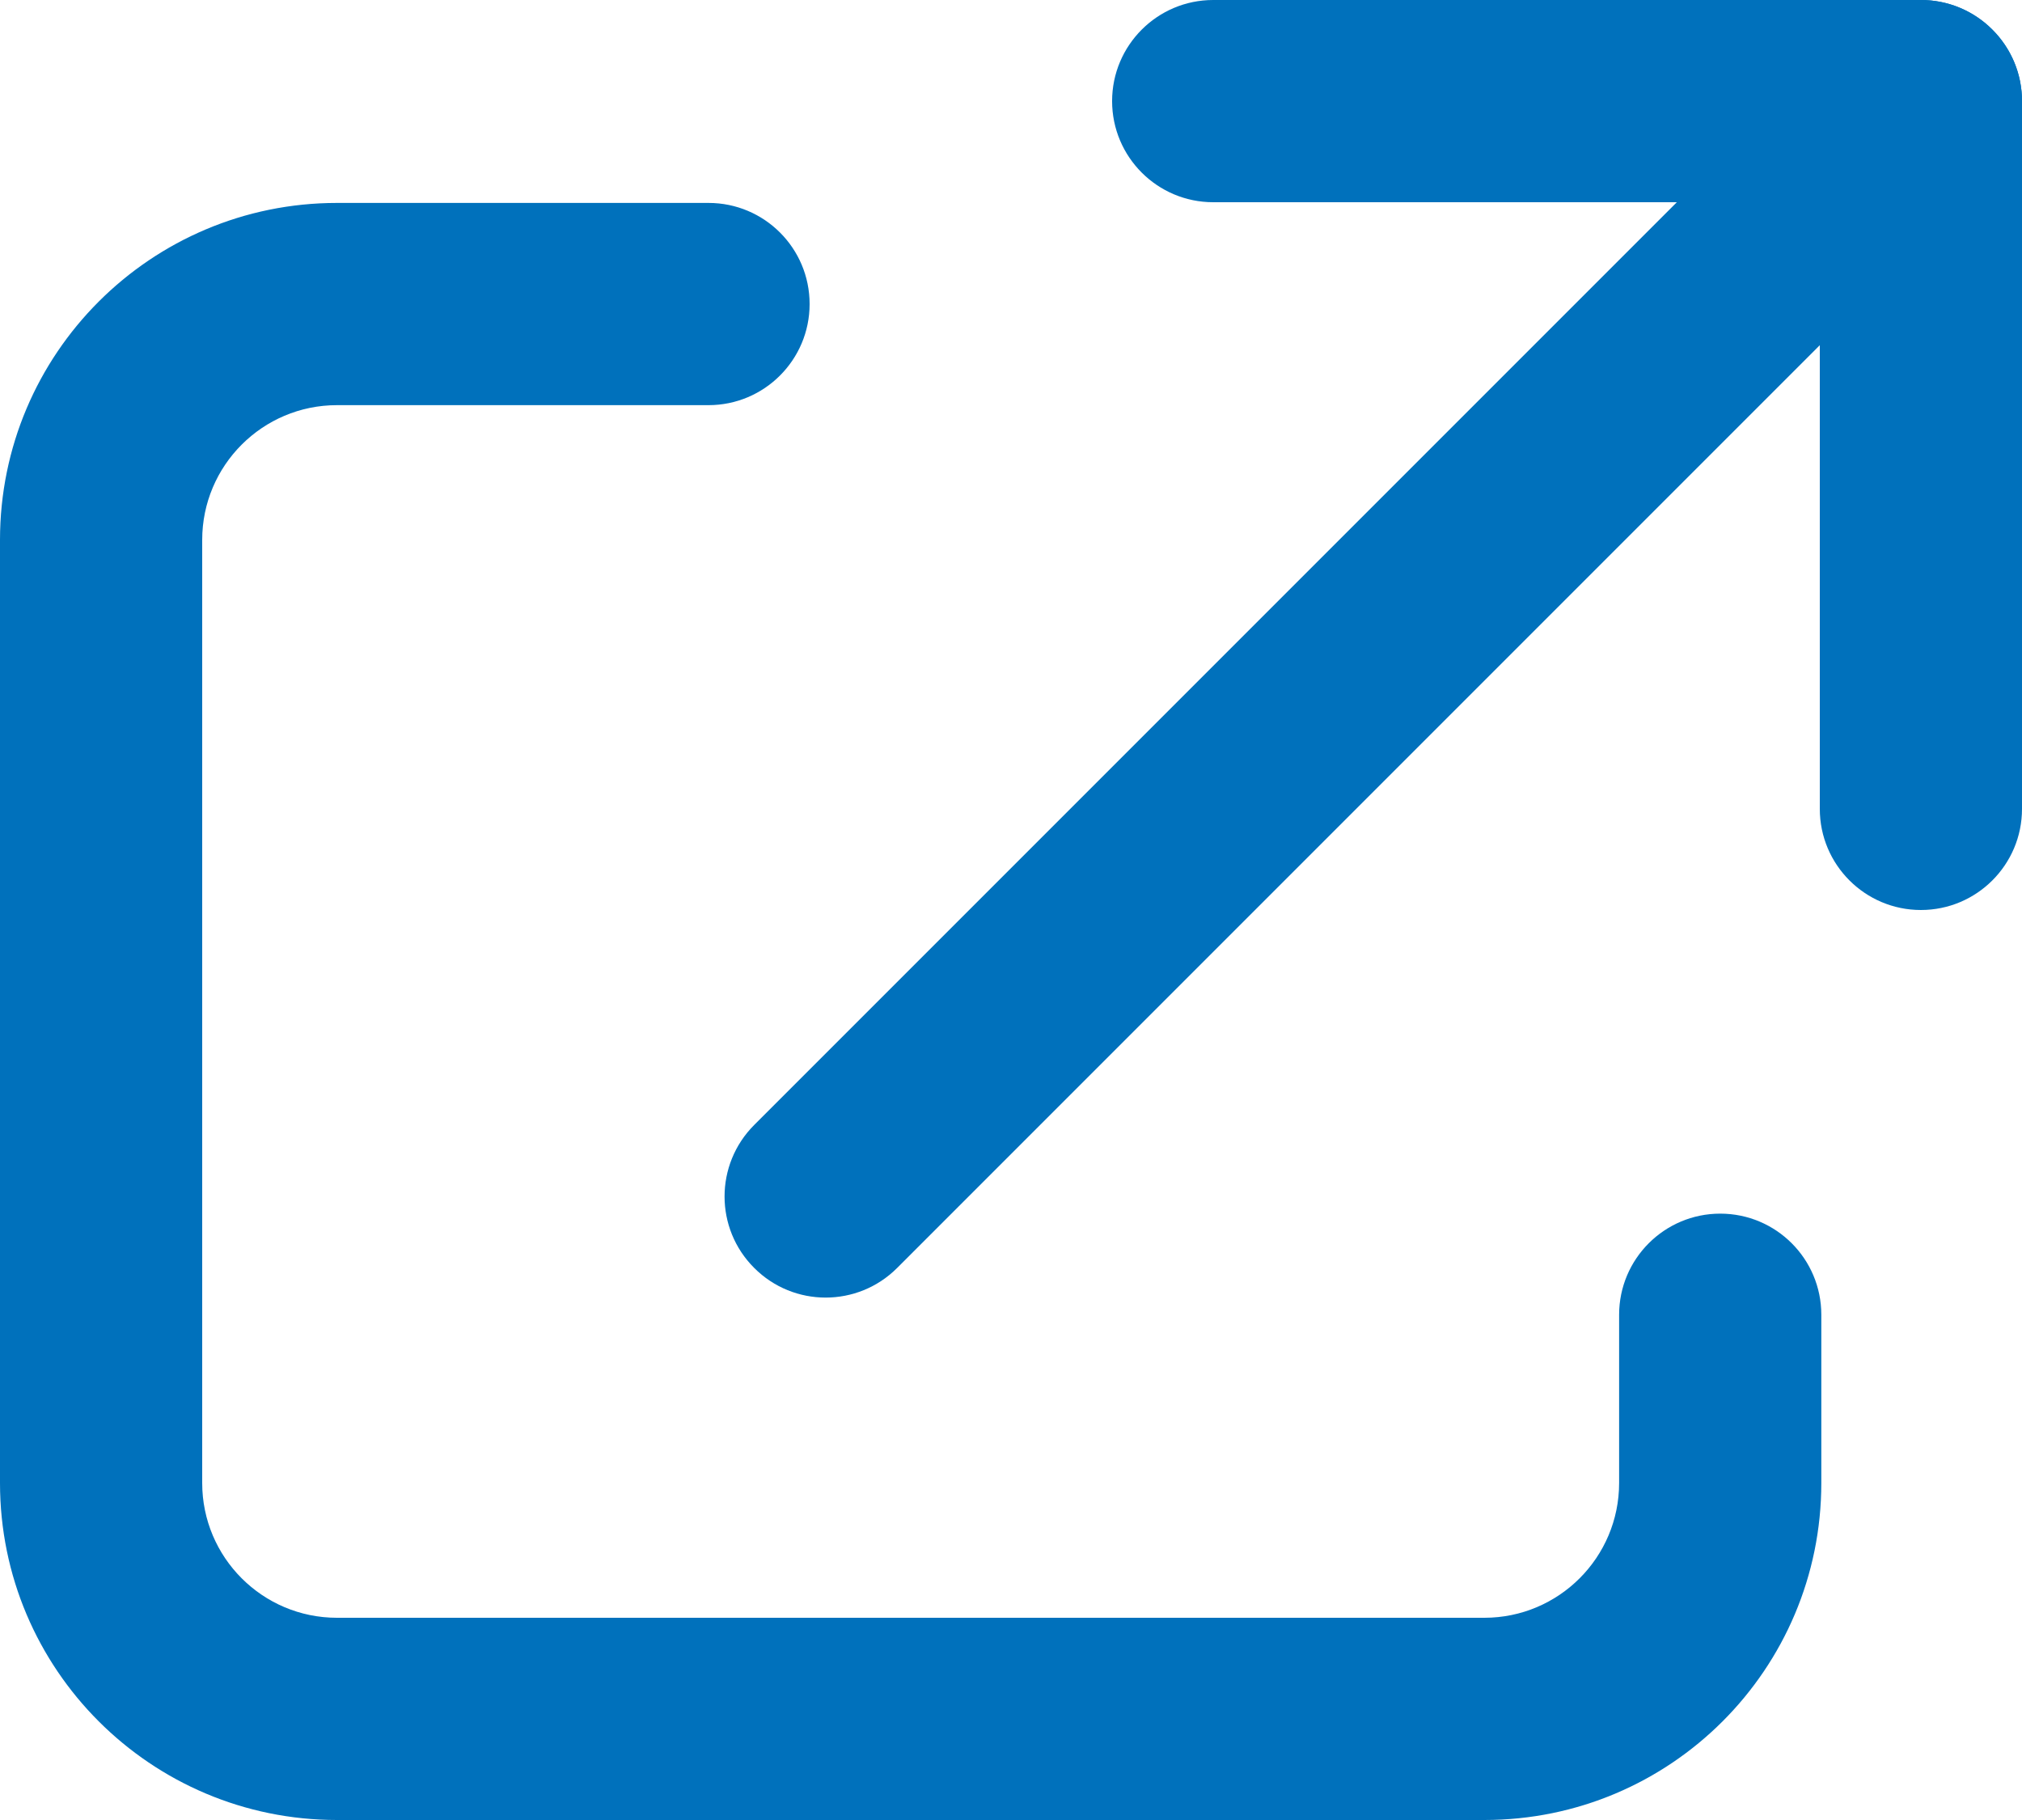
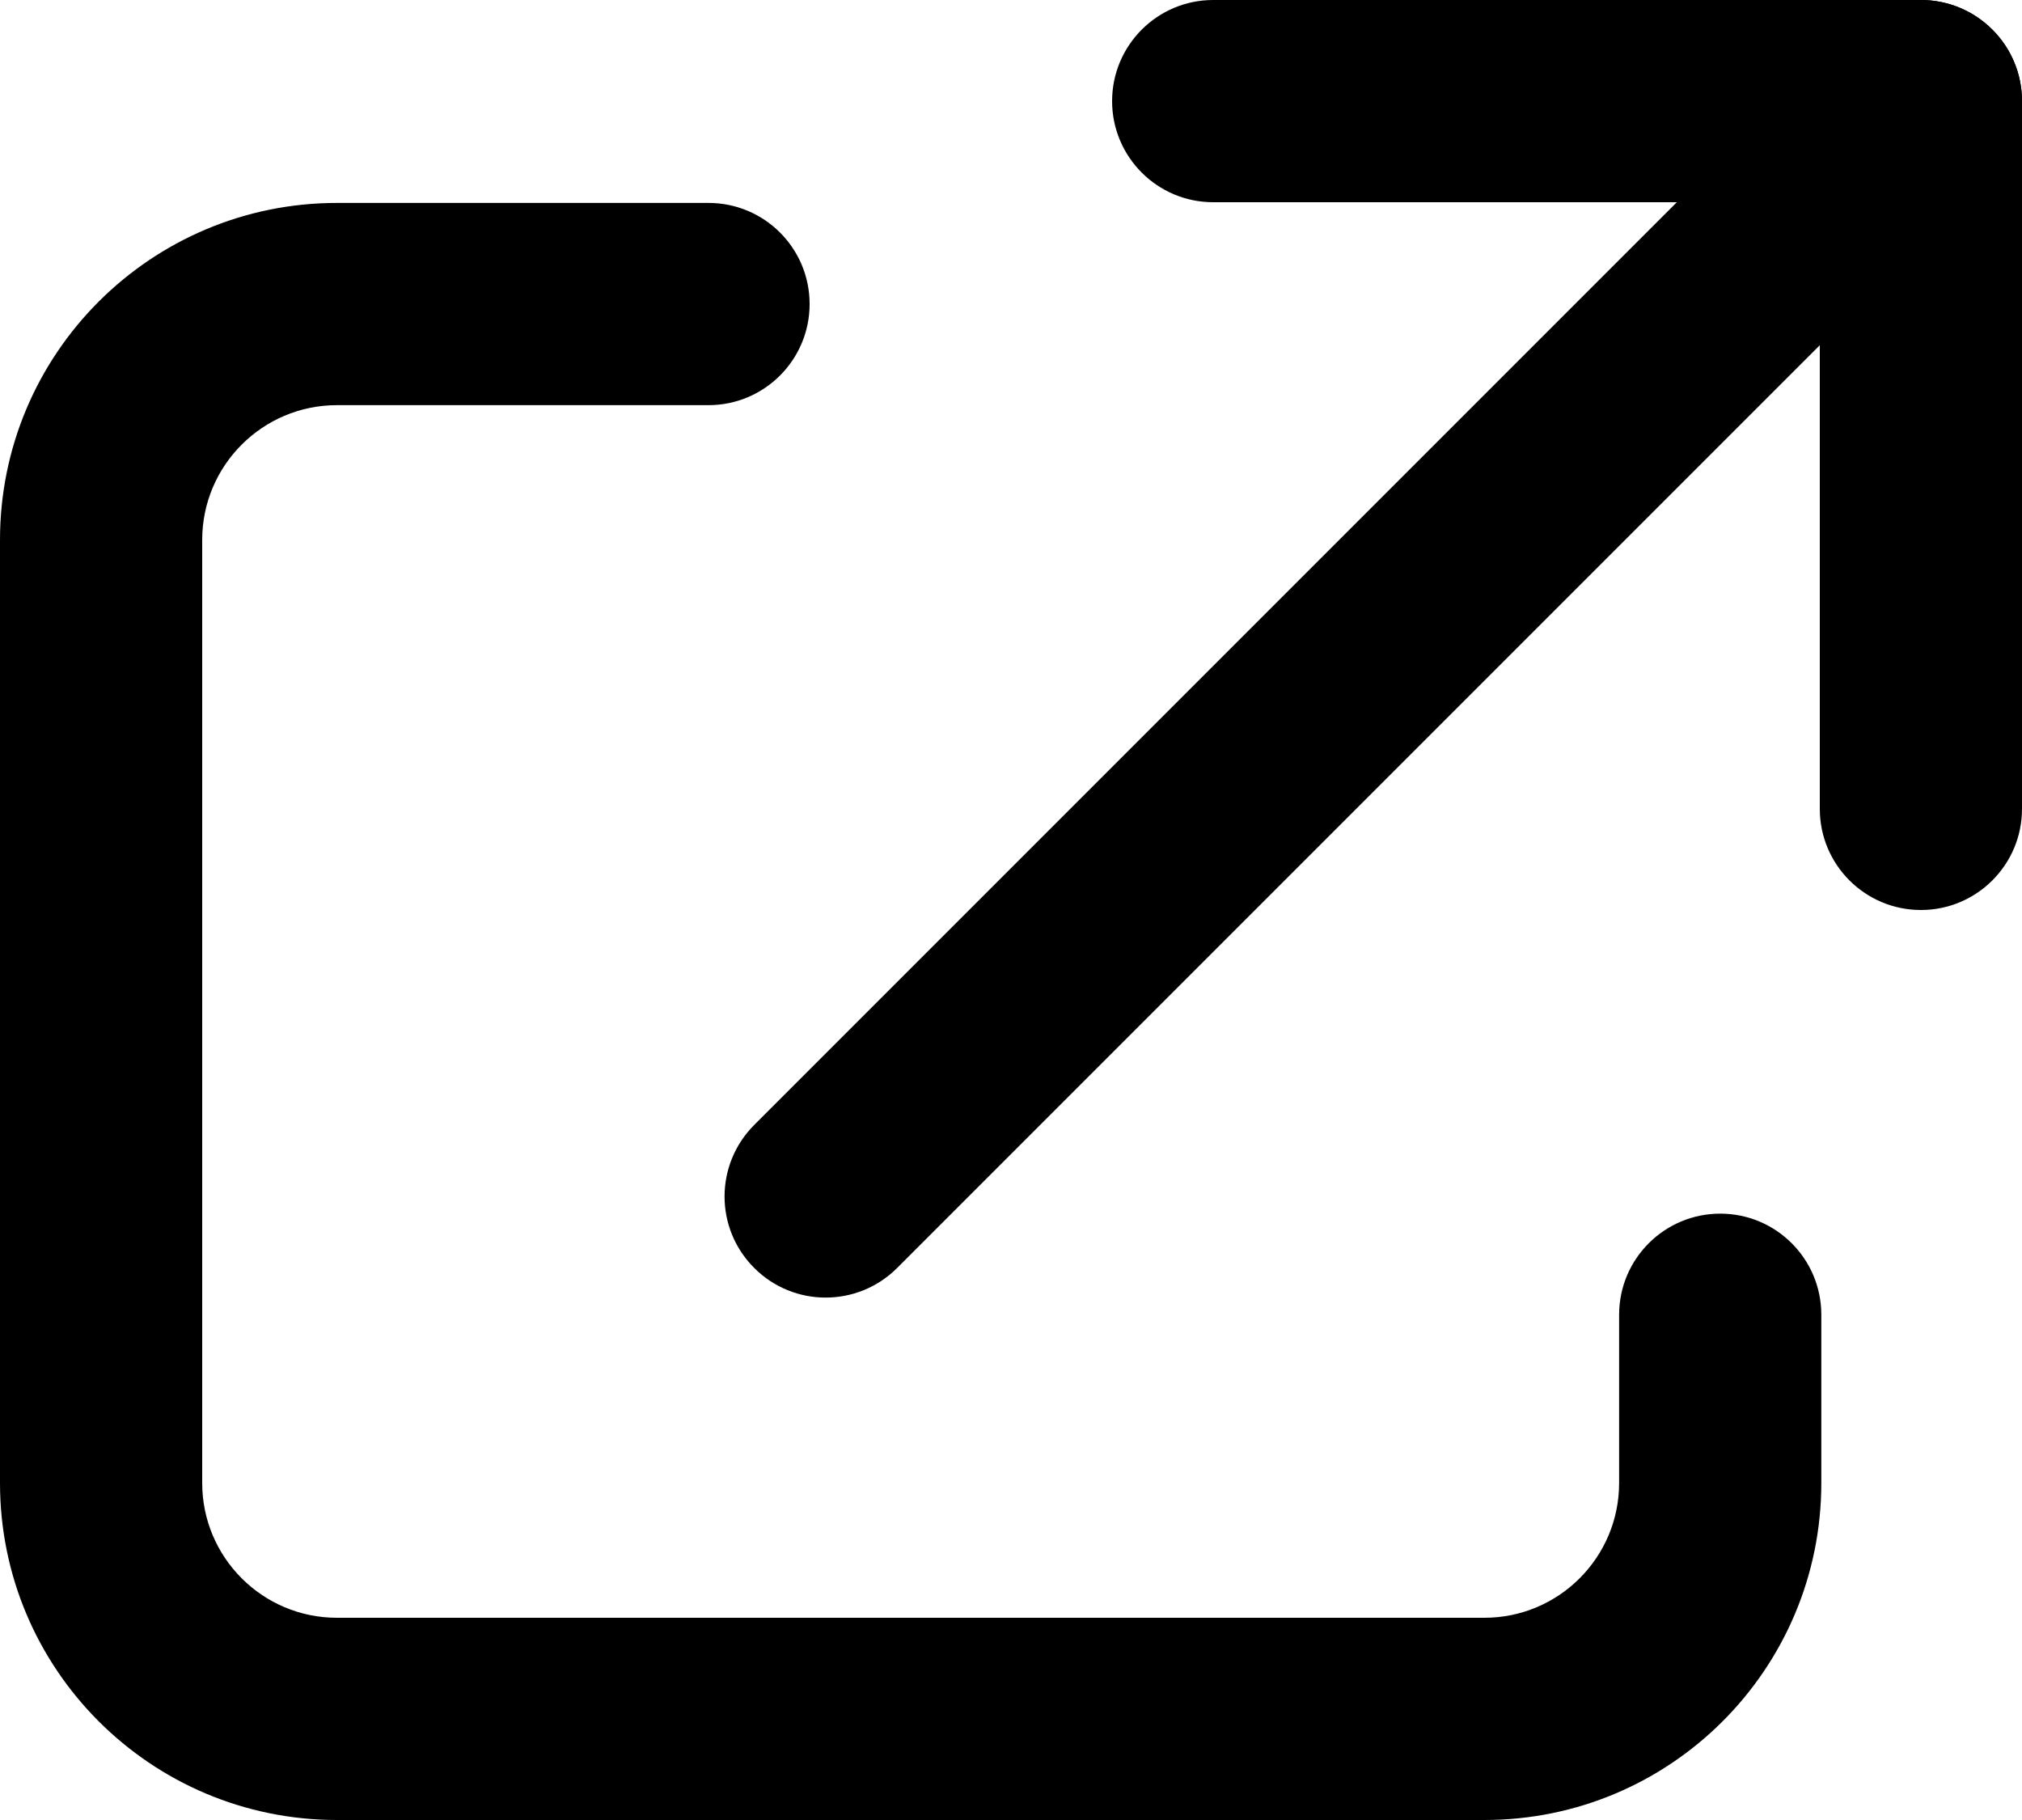
<svg xmlns="http://www.w3.org/2000/svg" width="20px" height="18px" viewBox="0 0 20 18" version="1.1">
  <defs />
-   <g id="Symbols" stroke="none" stroke-width="1" fill="none" fill-rule="evenodd">
-     <g id="icon-link-external" fill="#0071BC" fill-rule="nonzero">
+   <g id="Symbols" fill-rule="evenodd">
+     <g id="icon-link-external" fill-rule="nonzero">
      <path d="M16.015,13.003 C16.015,12.451 16.463,12.003 17.015,12.003 C17.568,12.003 18.015,12.451 18.015,13.003 L18.015,14.667 C18.015,16.508 16.523,18 14.682,18 L3.333,18 C1.492,18 0,16.508 0,14.667 L0,5.34 C0,3.499 1.492,2.007 3.333,2.007 L7.008,2.007 C7.56,2.007 8.008,2.454 8.008,3.007 C8.008,3.559 7.56,4.007 7.008,4.007 L3.333,4.007 C2.597,4.007 2,4.604 2,5.34 L2,14.667 C2,15.403 2.597,16 3.333,16 L14.682,16 C15.418,16 16.015,15.403 16.015,14.667 L16.015,13.003 Z" id="Shape" />
      <path d="M18,2 L12,2 C11.448,2 11,1.552 11,1 C11,0.448 11.448,0 12,0 L19,0 C19.552,0 20,0.448 20,1 L20,8 C20,8.552 19.552,9 19,9 C18.448,9 18,8.552 18,8 L18,2 Z" id="Shape" />
      <path d="M8.874,12.54 C8.483,12.931 7.85,12.931 7.46,12.54 C7.069,12.15 7.069,11.517 7.46,11.126 L18.293,0.293 C18.683,-0.098 19.317,-0.098 19.707,0.293 C20.098,0.683 20.098,1.317 19.707,1.707 L8.874,12.54 Z" id="Shape" />
    </g>
  </g>
</svg>
